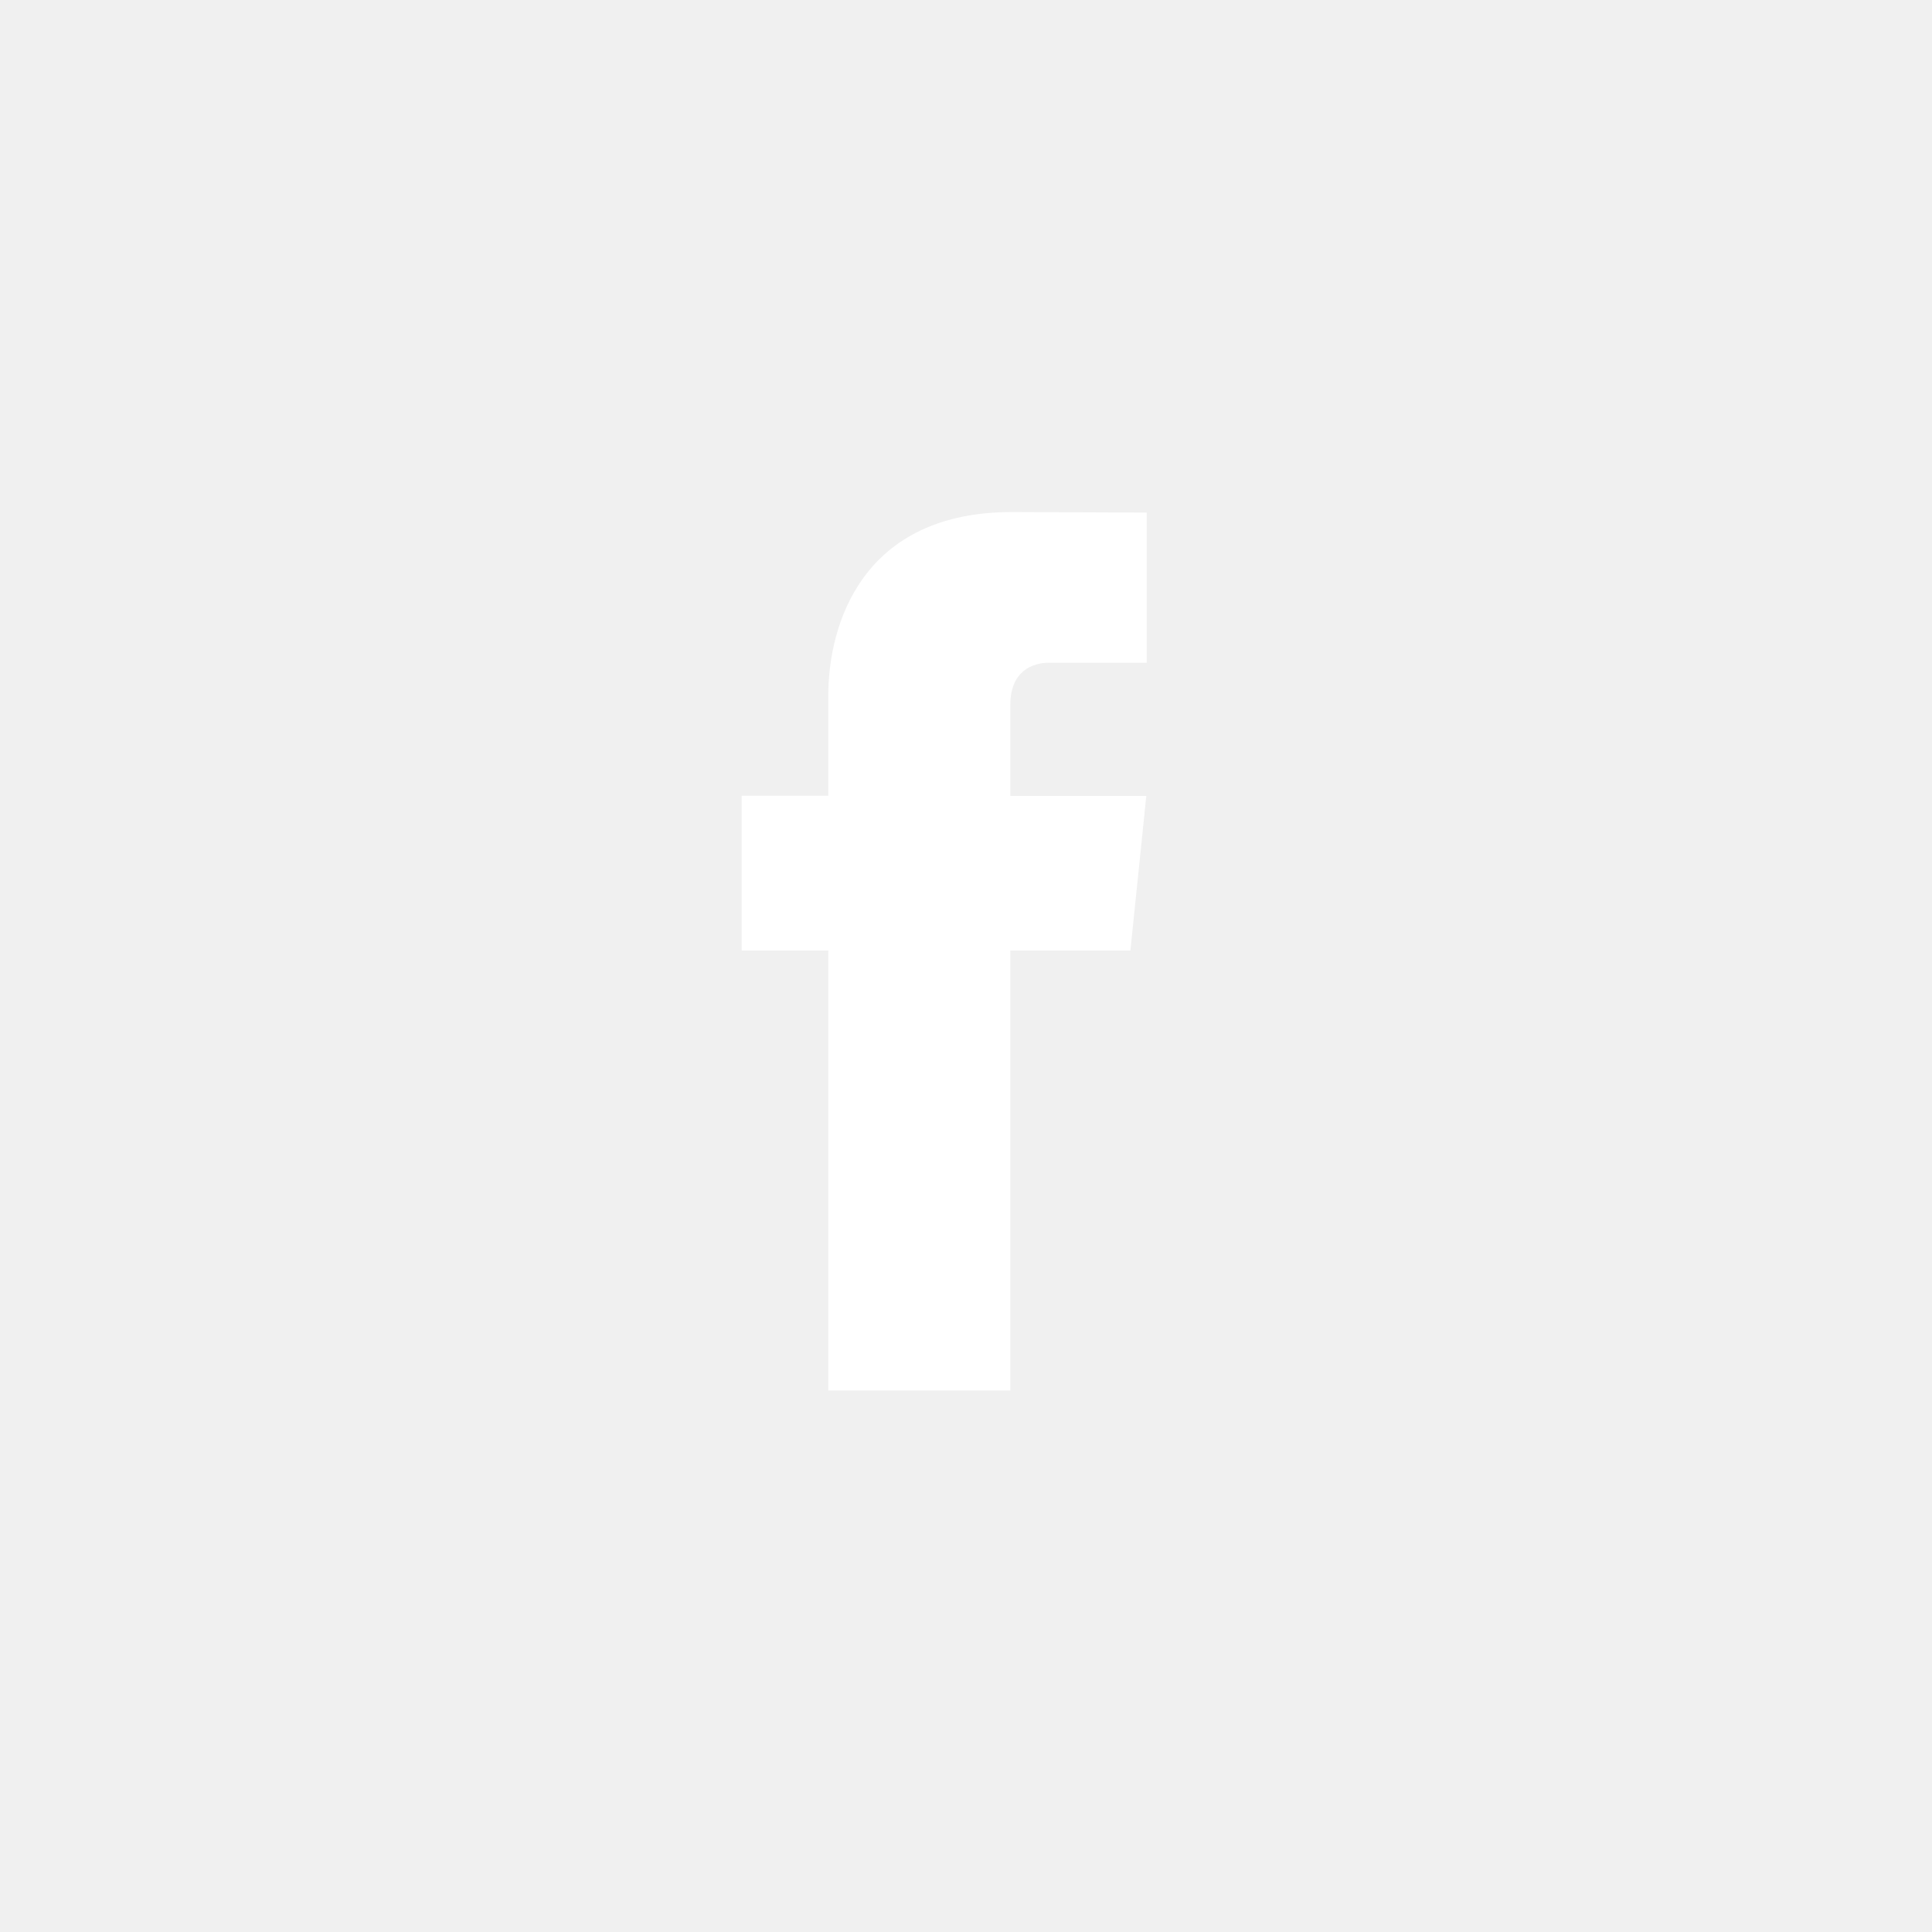
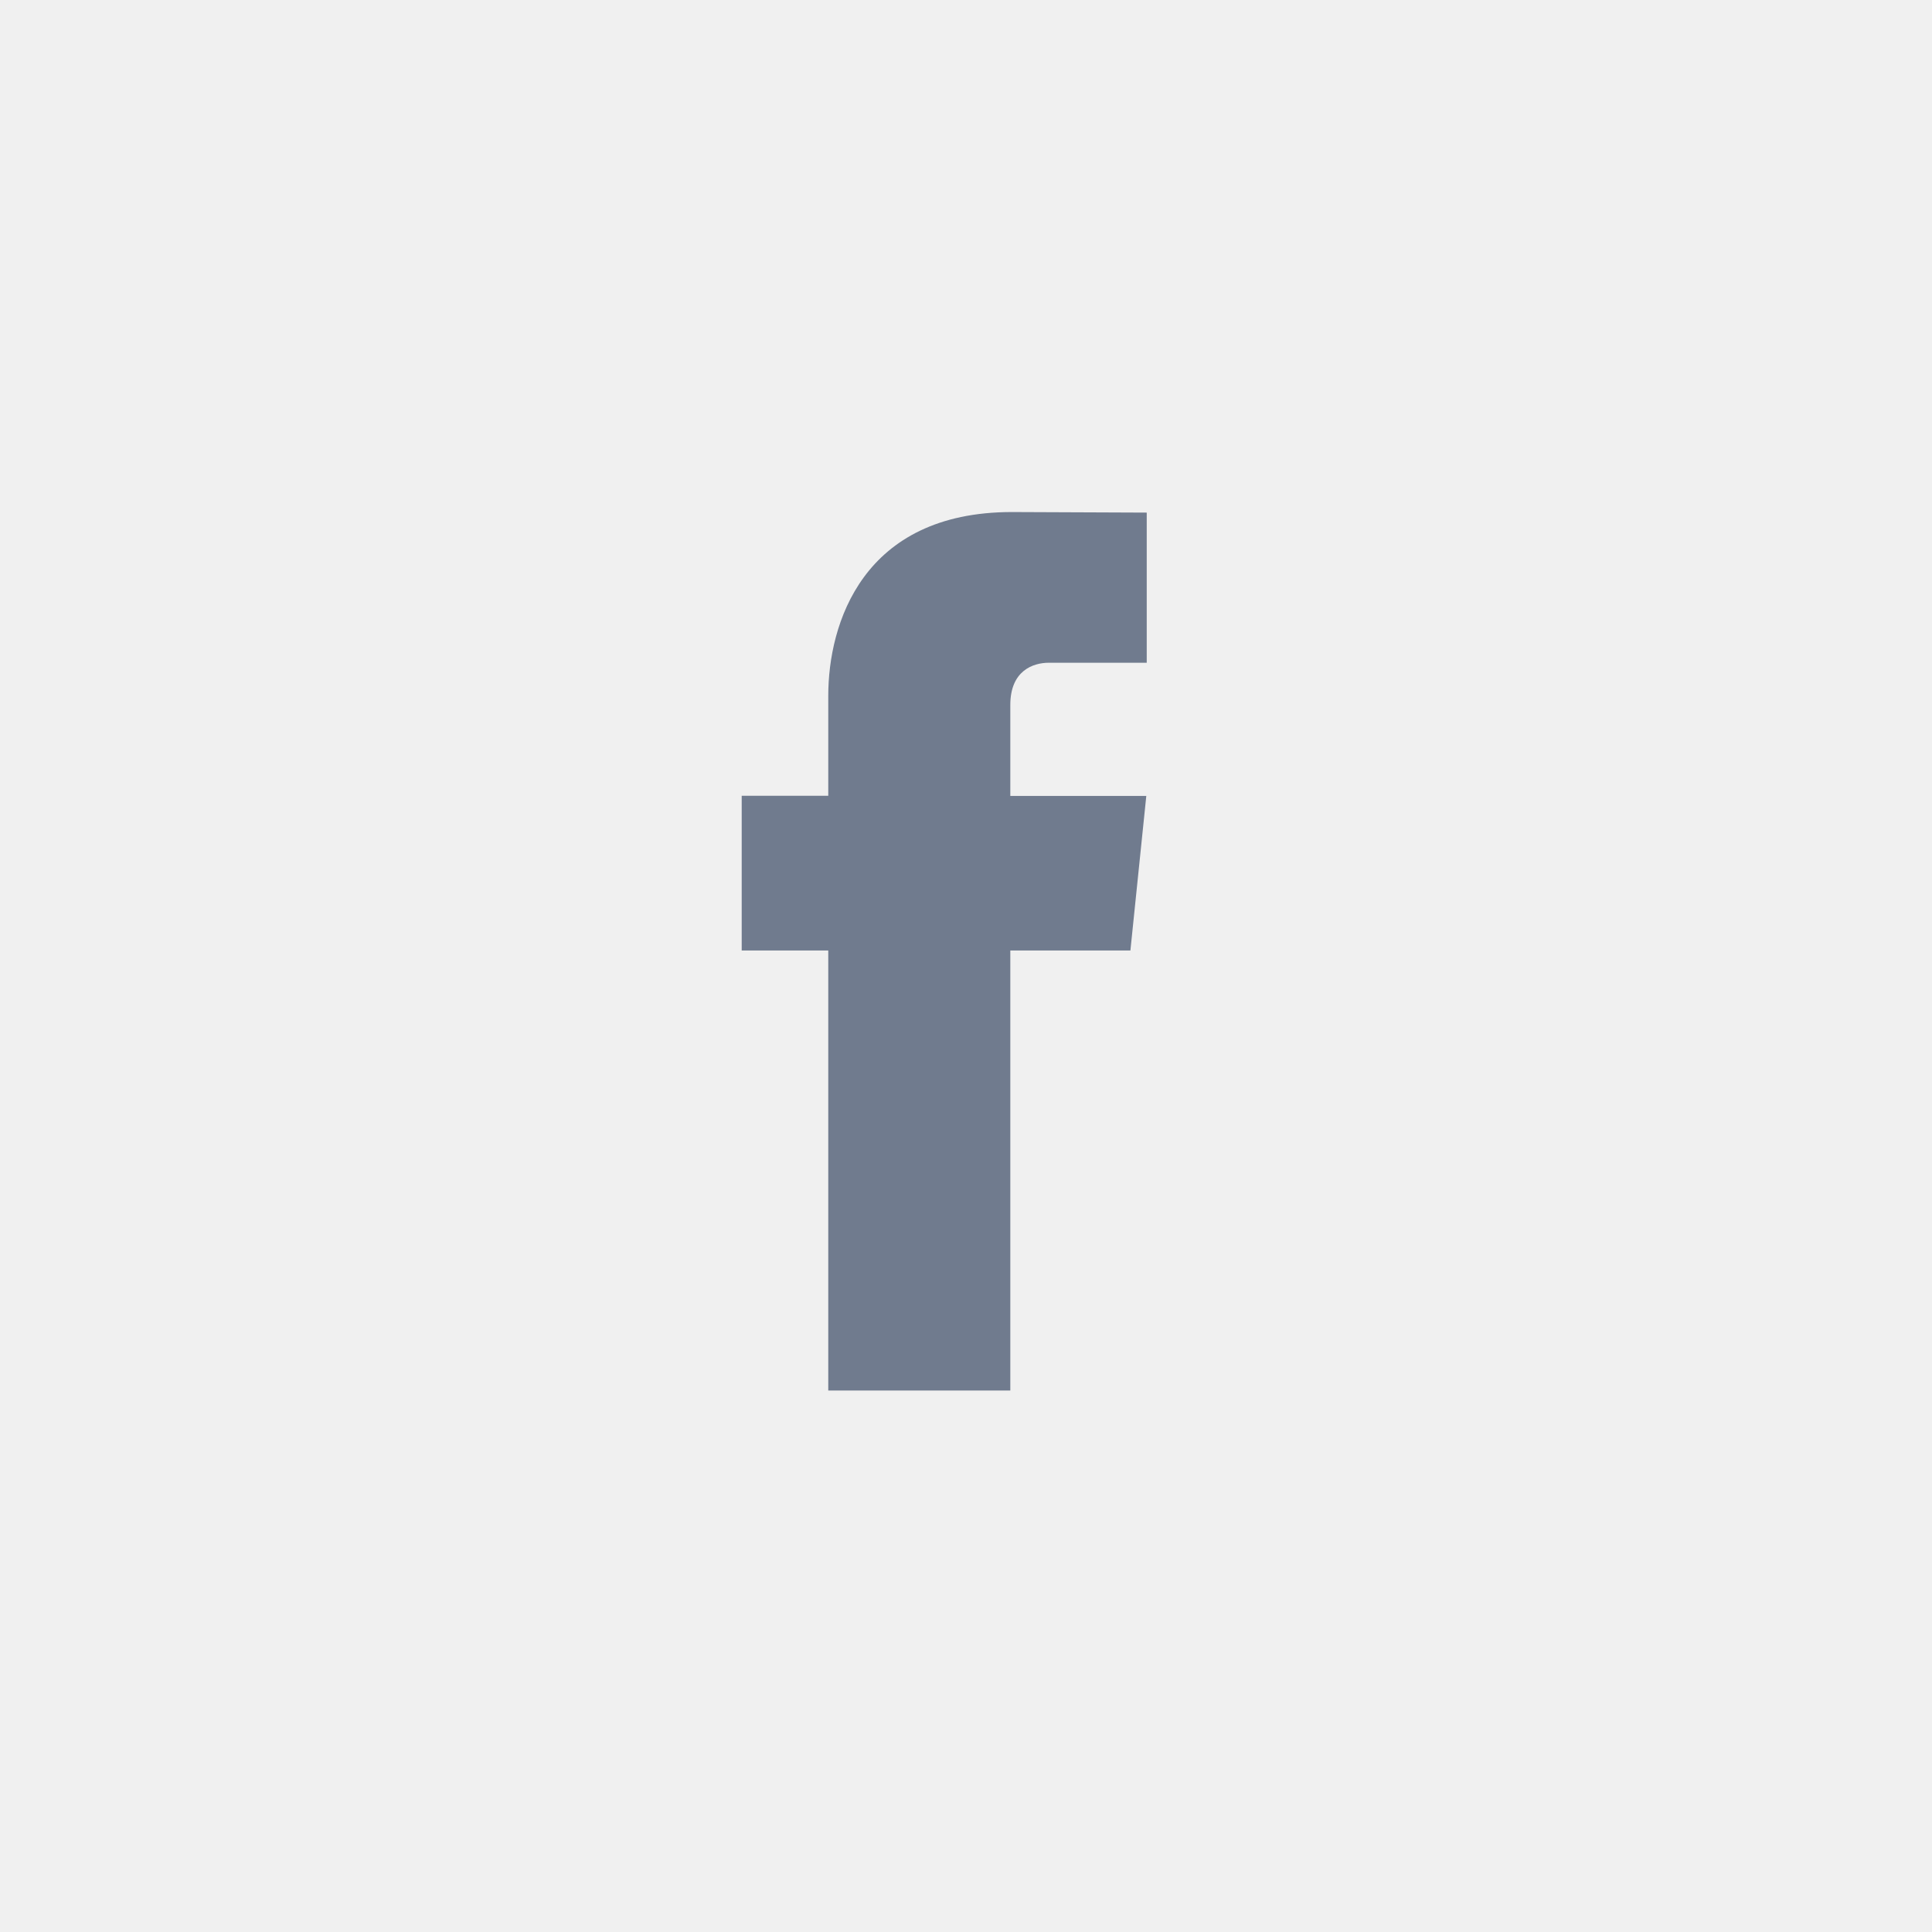
<svg xmlns="http://www.w3.org/2000/svg" width="31" height="31" viewBox="0 0 31 31" fill="none">
-   <path d="M18.138 15.251H16.211V22.312H13.29V15.251H11.901V12.769H13.29V11.163C13.29 10.015 13.836 8.216 16.237 8.216L18.4 8.225V10.634H16.83C16.573 10.634 16.211 10.763 16.211 11.311V12.771H18.393L18.138 15.251Z" fill="white" />
+   <path d="M18.138 15.251H16.211V22.312H13.29V15.251H11.901V12.769H13.29V11.163C13.29 10.015 13.836 8.216 16.237 8.216L18.4 8.225V10.634H16.83C16.573 10.634 16.211 10.763 16.211 11.311V12.771H18.393L18.138 15.251Z" fill="#707B8E" />
</svg>
